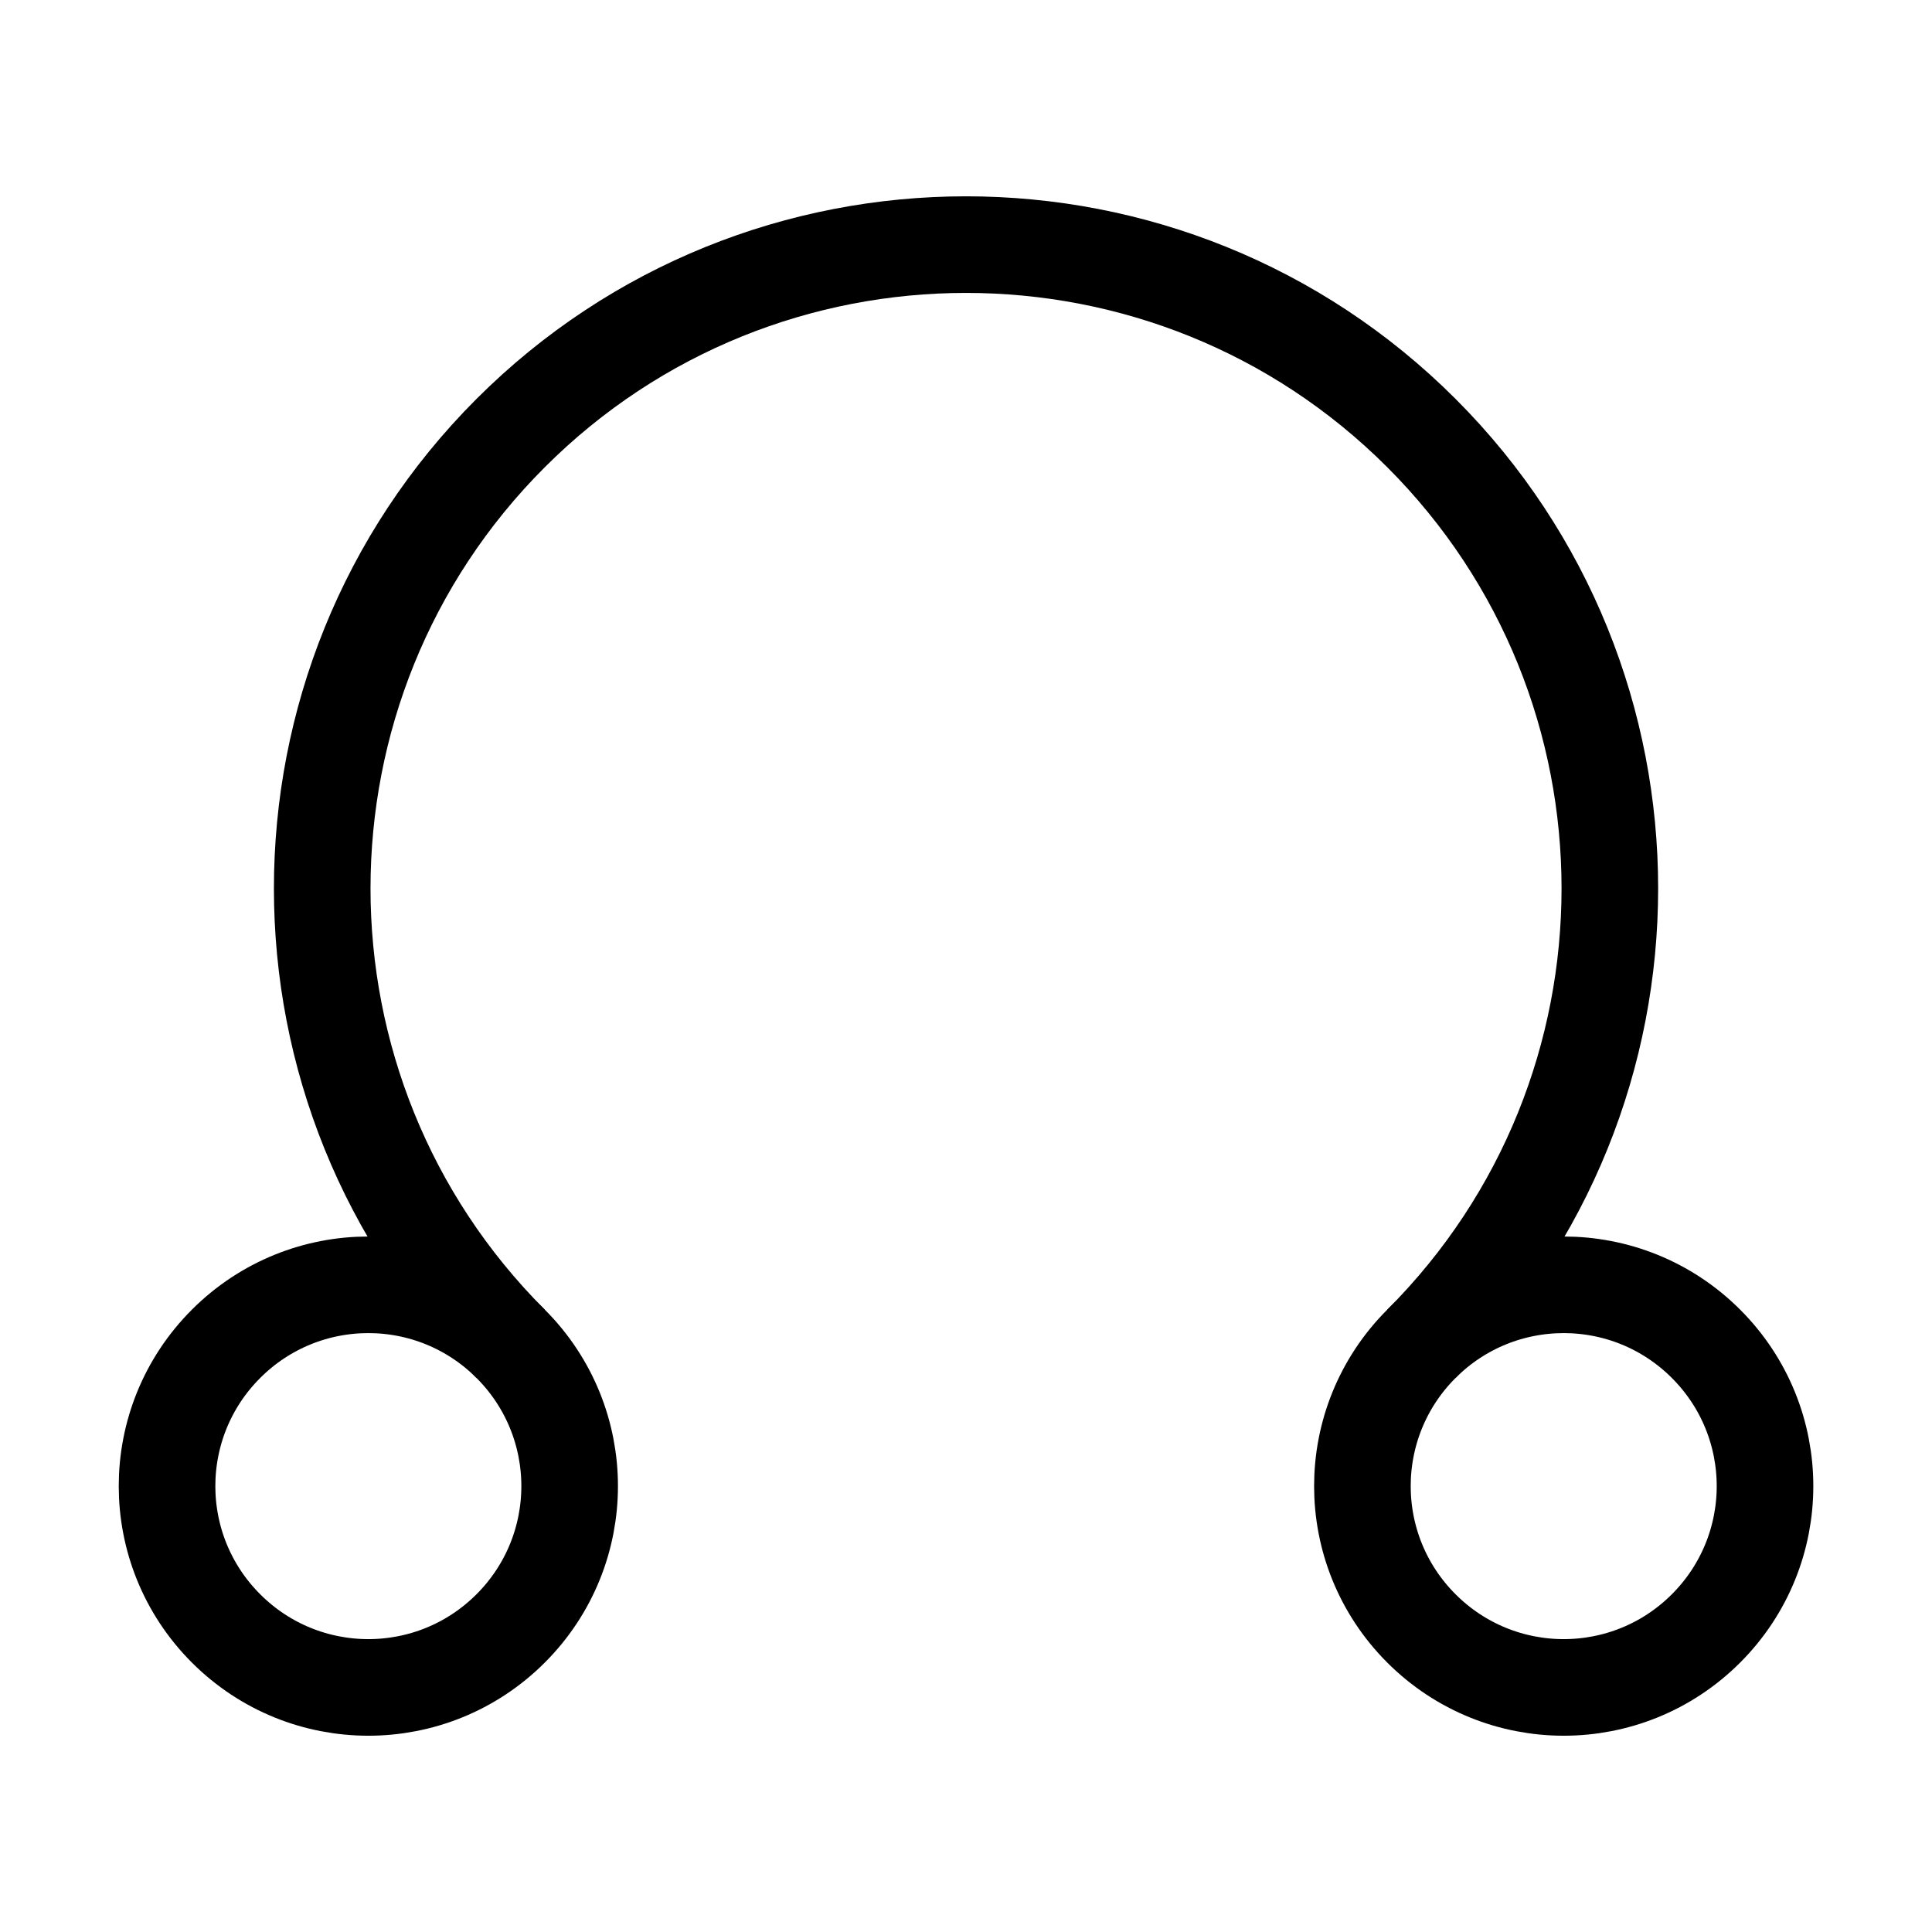
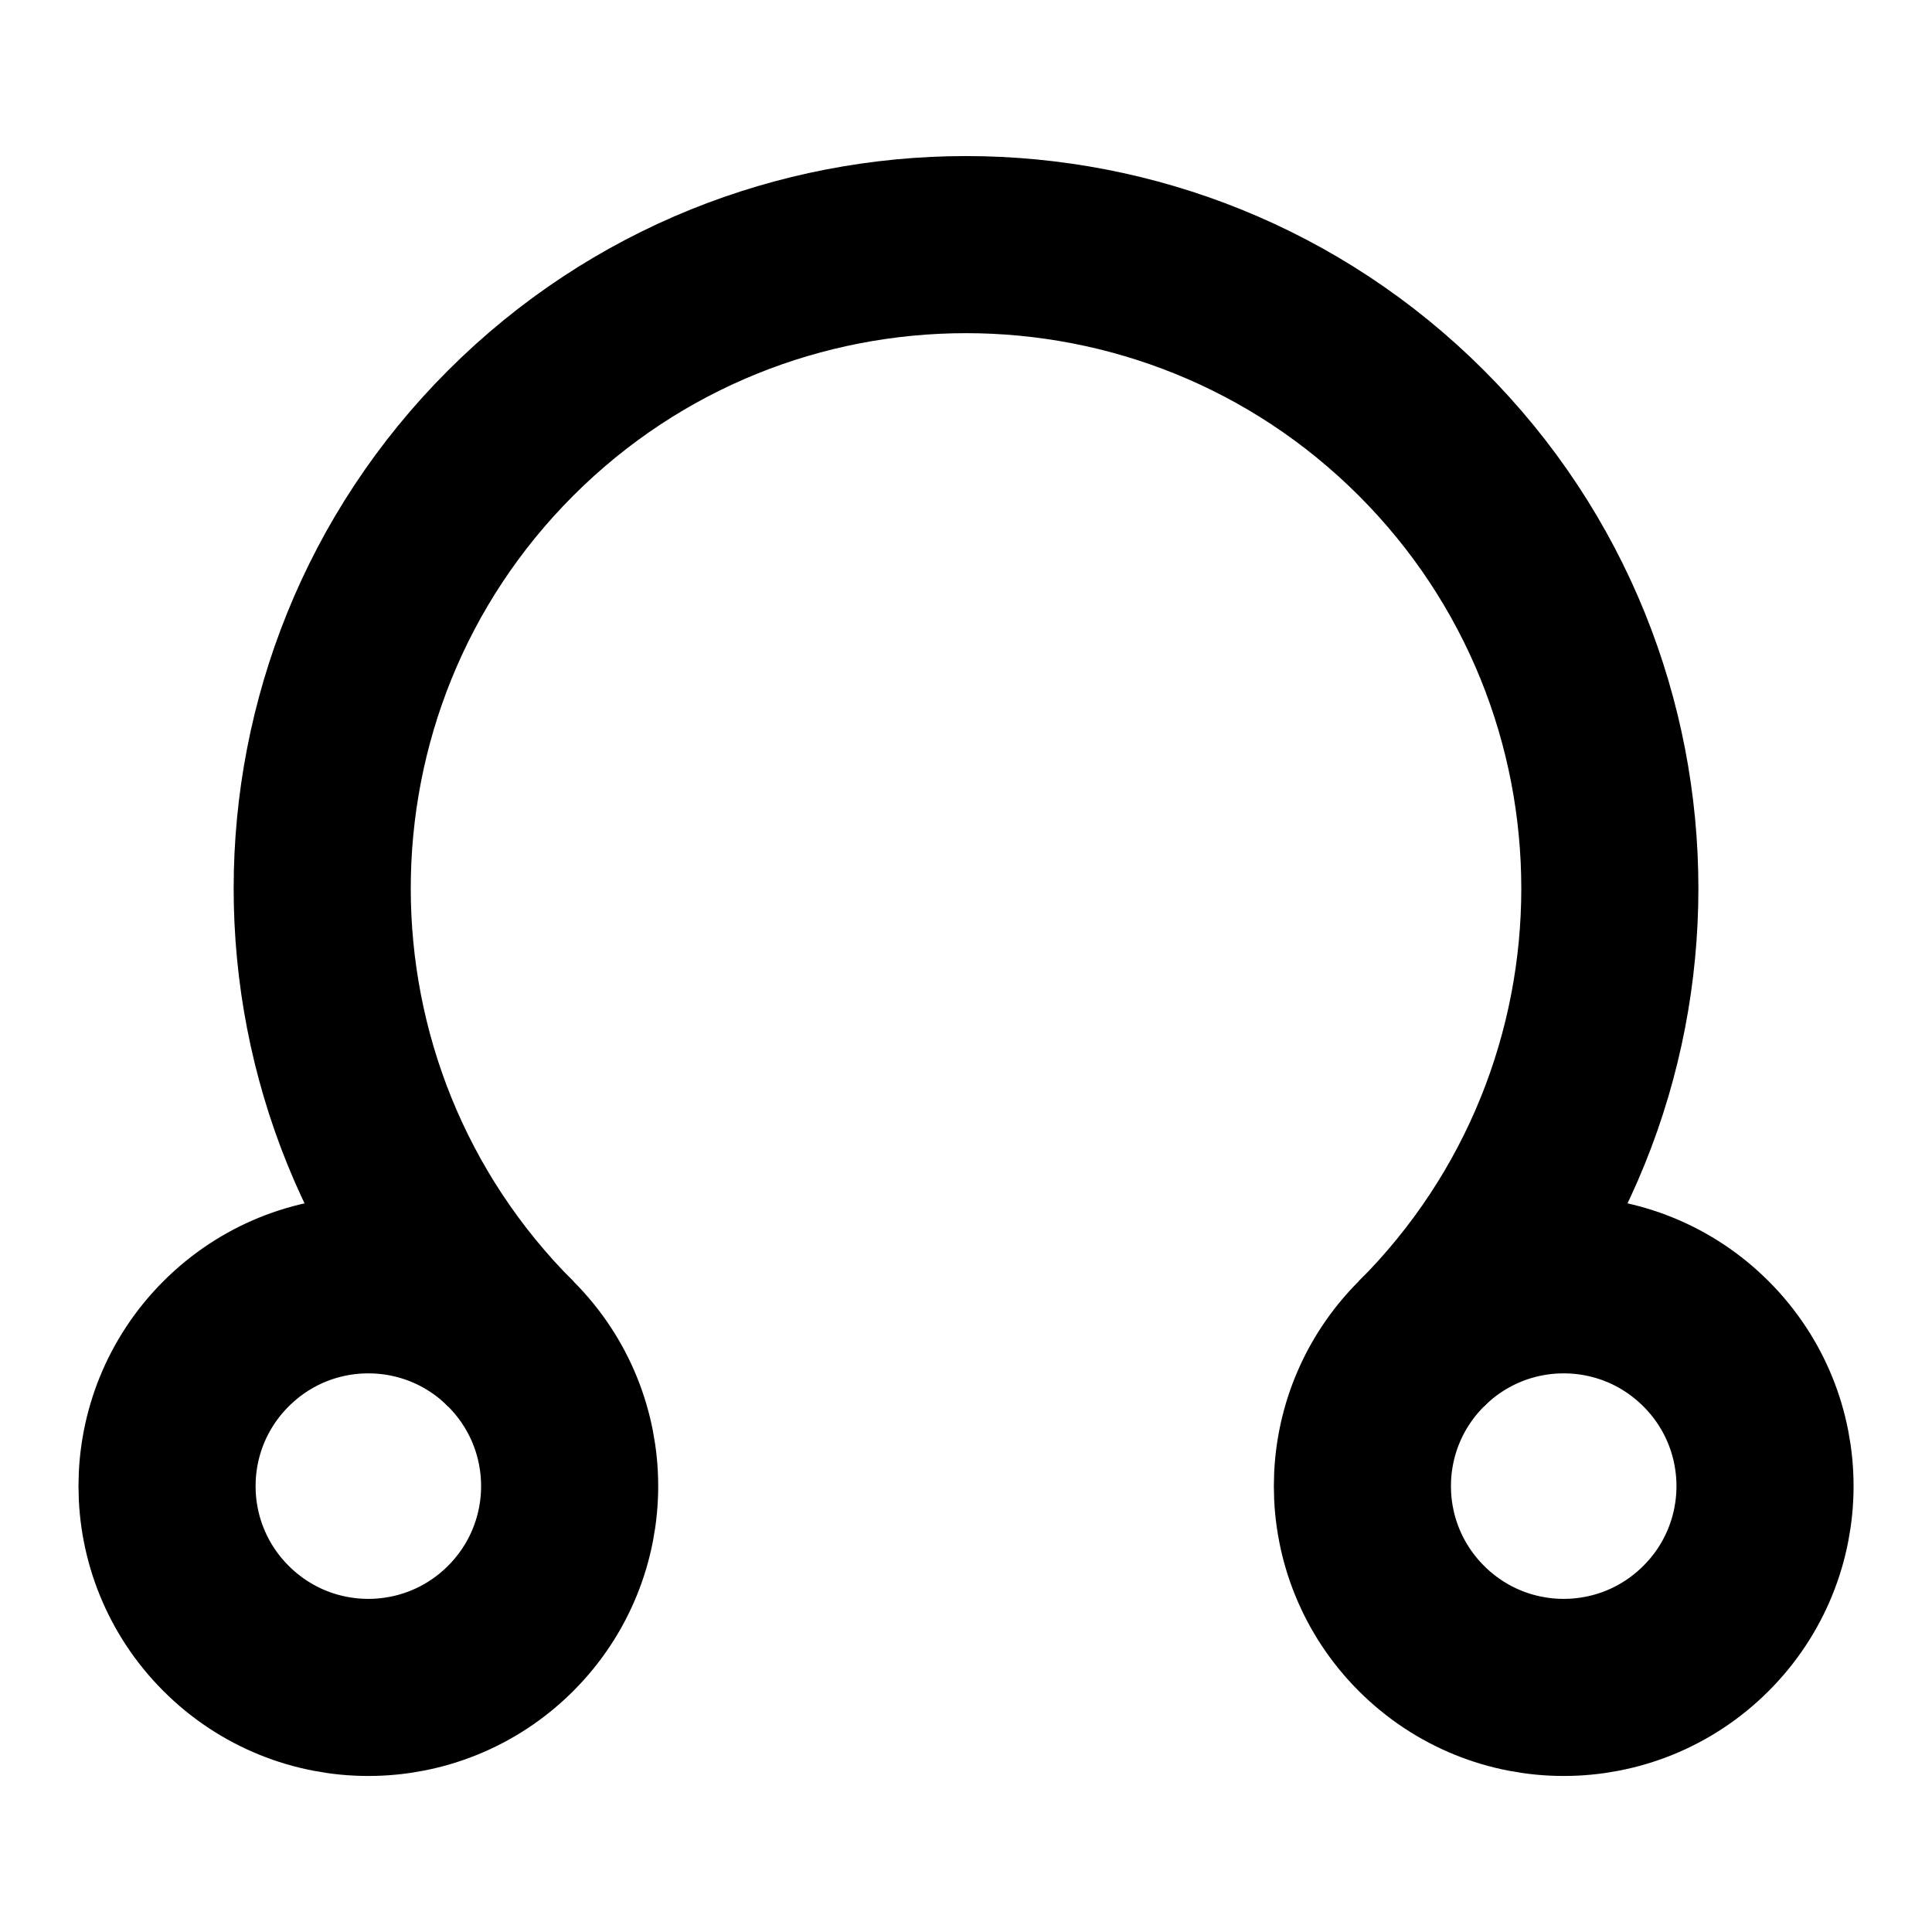
<svg xmlns="http://www.w3.org/2000/svg" width="12pt" height="12pt" viewBox="0 0 12 12" version="1.1" id="svg9">
-   <defs id="defs13" />
-   <g id="g1413" transform="rotate(-45,5.233483,5.428261)" style="stroke:#000000;stroke-width:0.6;stroke-miterlimit:4;stroke-dasharray:none;stroke-opacity:1">
-     <path style="fill:none;stroke:#000000;stroke-width:0.6;stroke-linecap:butt;stroke-linejoin:miter;stroke-miterlimit:4;stroke-dasharray:none;stroke-opacity:1" d="m 5.712,10.034 c 2.207,0 4,-1.793 4,-4 0,-2.207 -1.793,-4 -4,-4 -2.207,0 -4,1.793 -4,4" id="path2" />
-     <path style="fill:none;stroke:#000000;stroke-width:0.6;stroke-linecap:butt;stroke-linejoin:miter;stroke-miterlimit:4;stroke-dasharray:none;stroke-opacity:1" d="m 1.712,6.034 c 0,-0.691 -0.559,-1.25 -1.25,-1.25 -0.691,0 -1.25,0.559 -1.25,1.25 0,0.691 0.559,1.25 1.25,1.25 0.691,0 1.25,-0.559 1.25,-1.25 z m 0,0" id="path23" />
-     <path style="fill:none;stroke:#000000;stroke-width:0.6;stroke-linecap:butt;stroke-linejoin:miter;stroke-miterlimit:4;stroke-dasharray:none;stroke-opacity:1" d="m 6.962,11.284 c 0,-0.691 -0.559,-1.25 -1.25,-1.25 -0.691,0 -1.25,0.559 -1.25,1.25 0,0.691 0.559,1.25 1.25,1.25 0.691,0 1.25,-0.559 1.25,-1.25 z m 0,0" id="path23-3" />
+   <g id="g1413" transform="rotate(-45,5.233483,5.428261)" style="fill:none;stroke:#000000;stroke-width:1.1;stroke-miterlimit:4;stroke-dasharray:none;stroke-opacity:1">
+     <path d="m 5.712,10.034 c 2.207,0 4,-1.793 4,-4 0,-2.207 -1.793,-4 -4,-4 -2.207,0 -4,1.793 -4,4" id="path2" />
+     <path d="m 1.712,6.034 c 0,-0.691 -0.559,-1.25 -1.25,-1.25 -0.691,0 -1.25,0.559 -1.25,1.25 0,0.691 0.559,1.25 1.25,1.25 0.691,0 1.25,-0.559 1.25,-1.25 z m 0,0" id="path23" />
+     <path d="m 6.962,11.284 c 0,-0.691 -0.559,-1.25 -1.25,-1.25 -0.691,0 -1.25,0.559 -1.25,1.25 0,0.691 0.559,1.25 1.25,1.25 0.691,0 1.25,-0.559 1.25,-1.25 z m 0,0" id="path23-3" />
  </g>
</svg>
